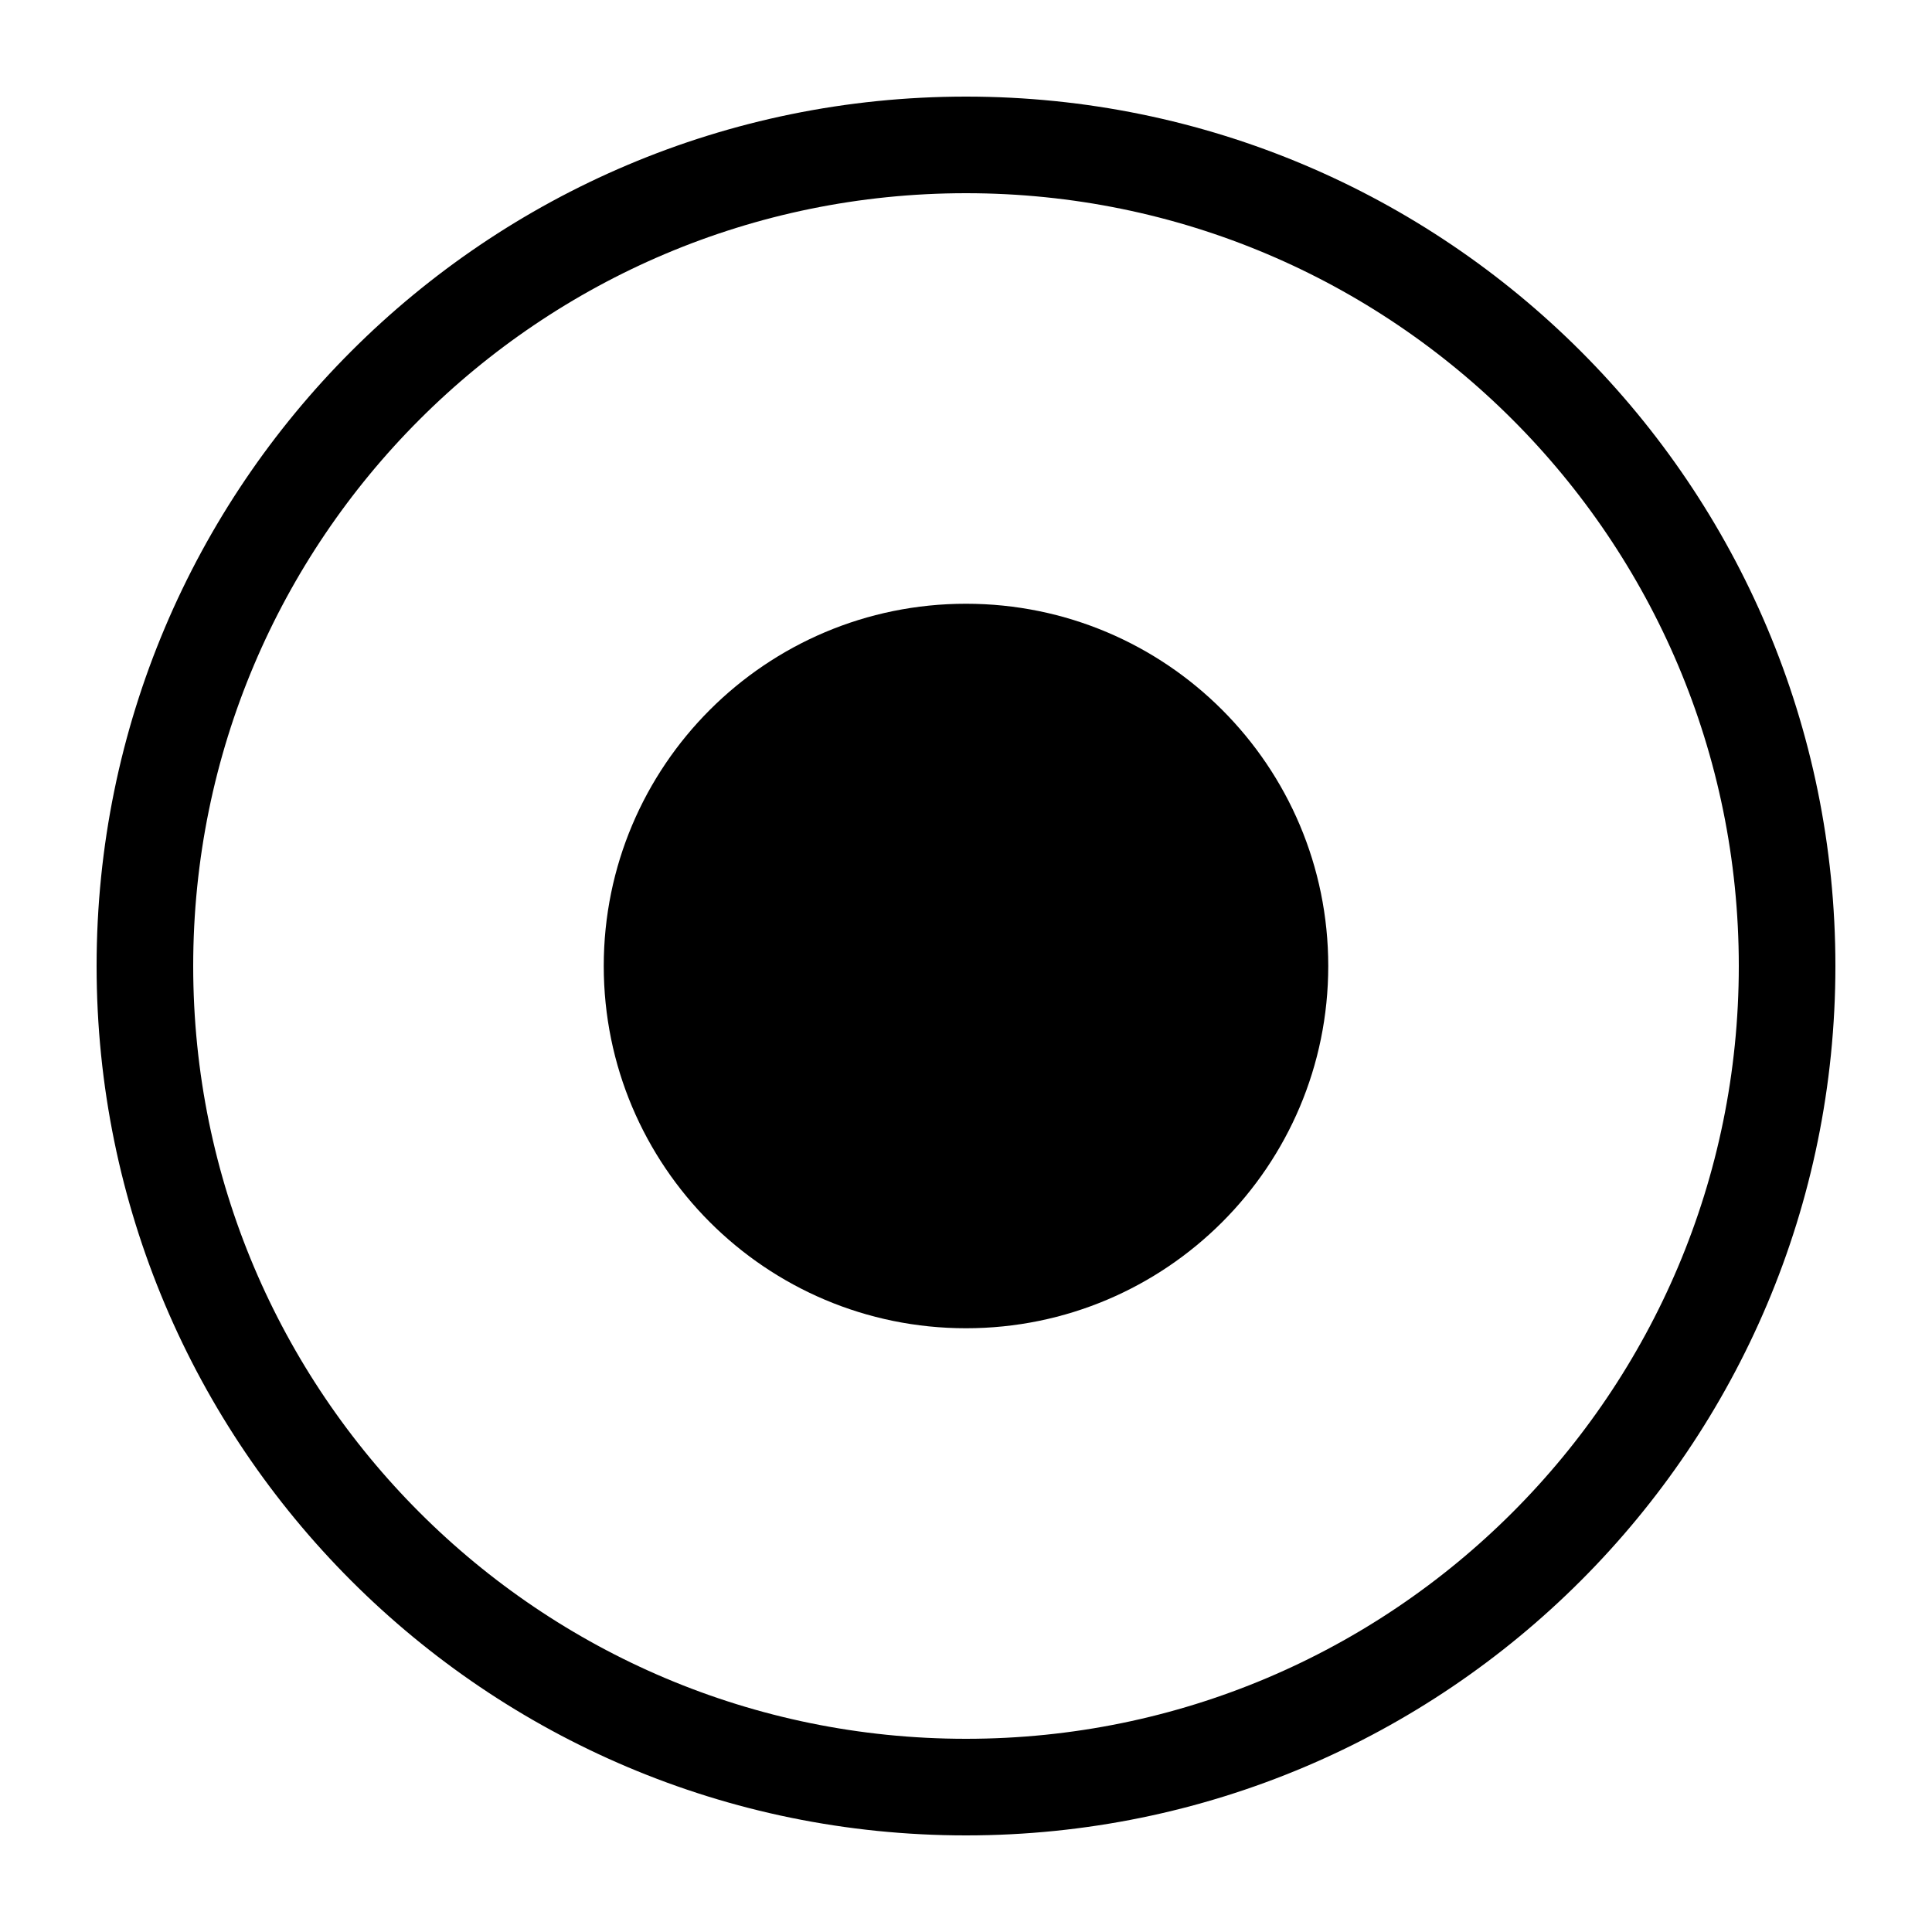
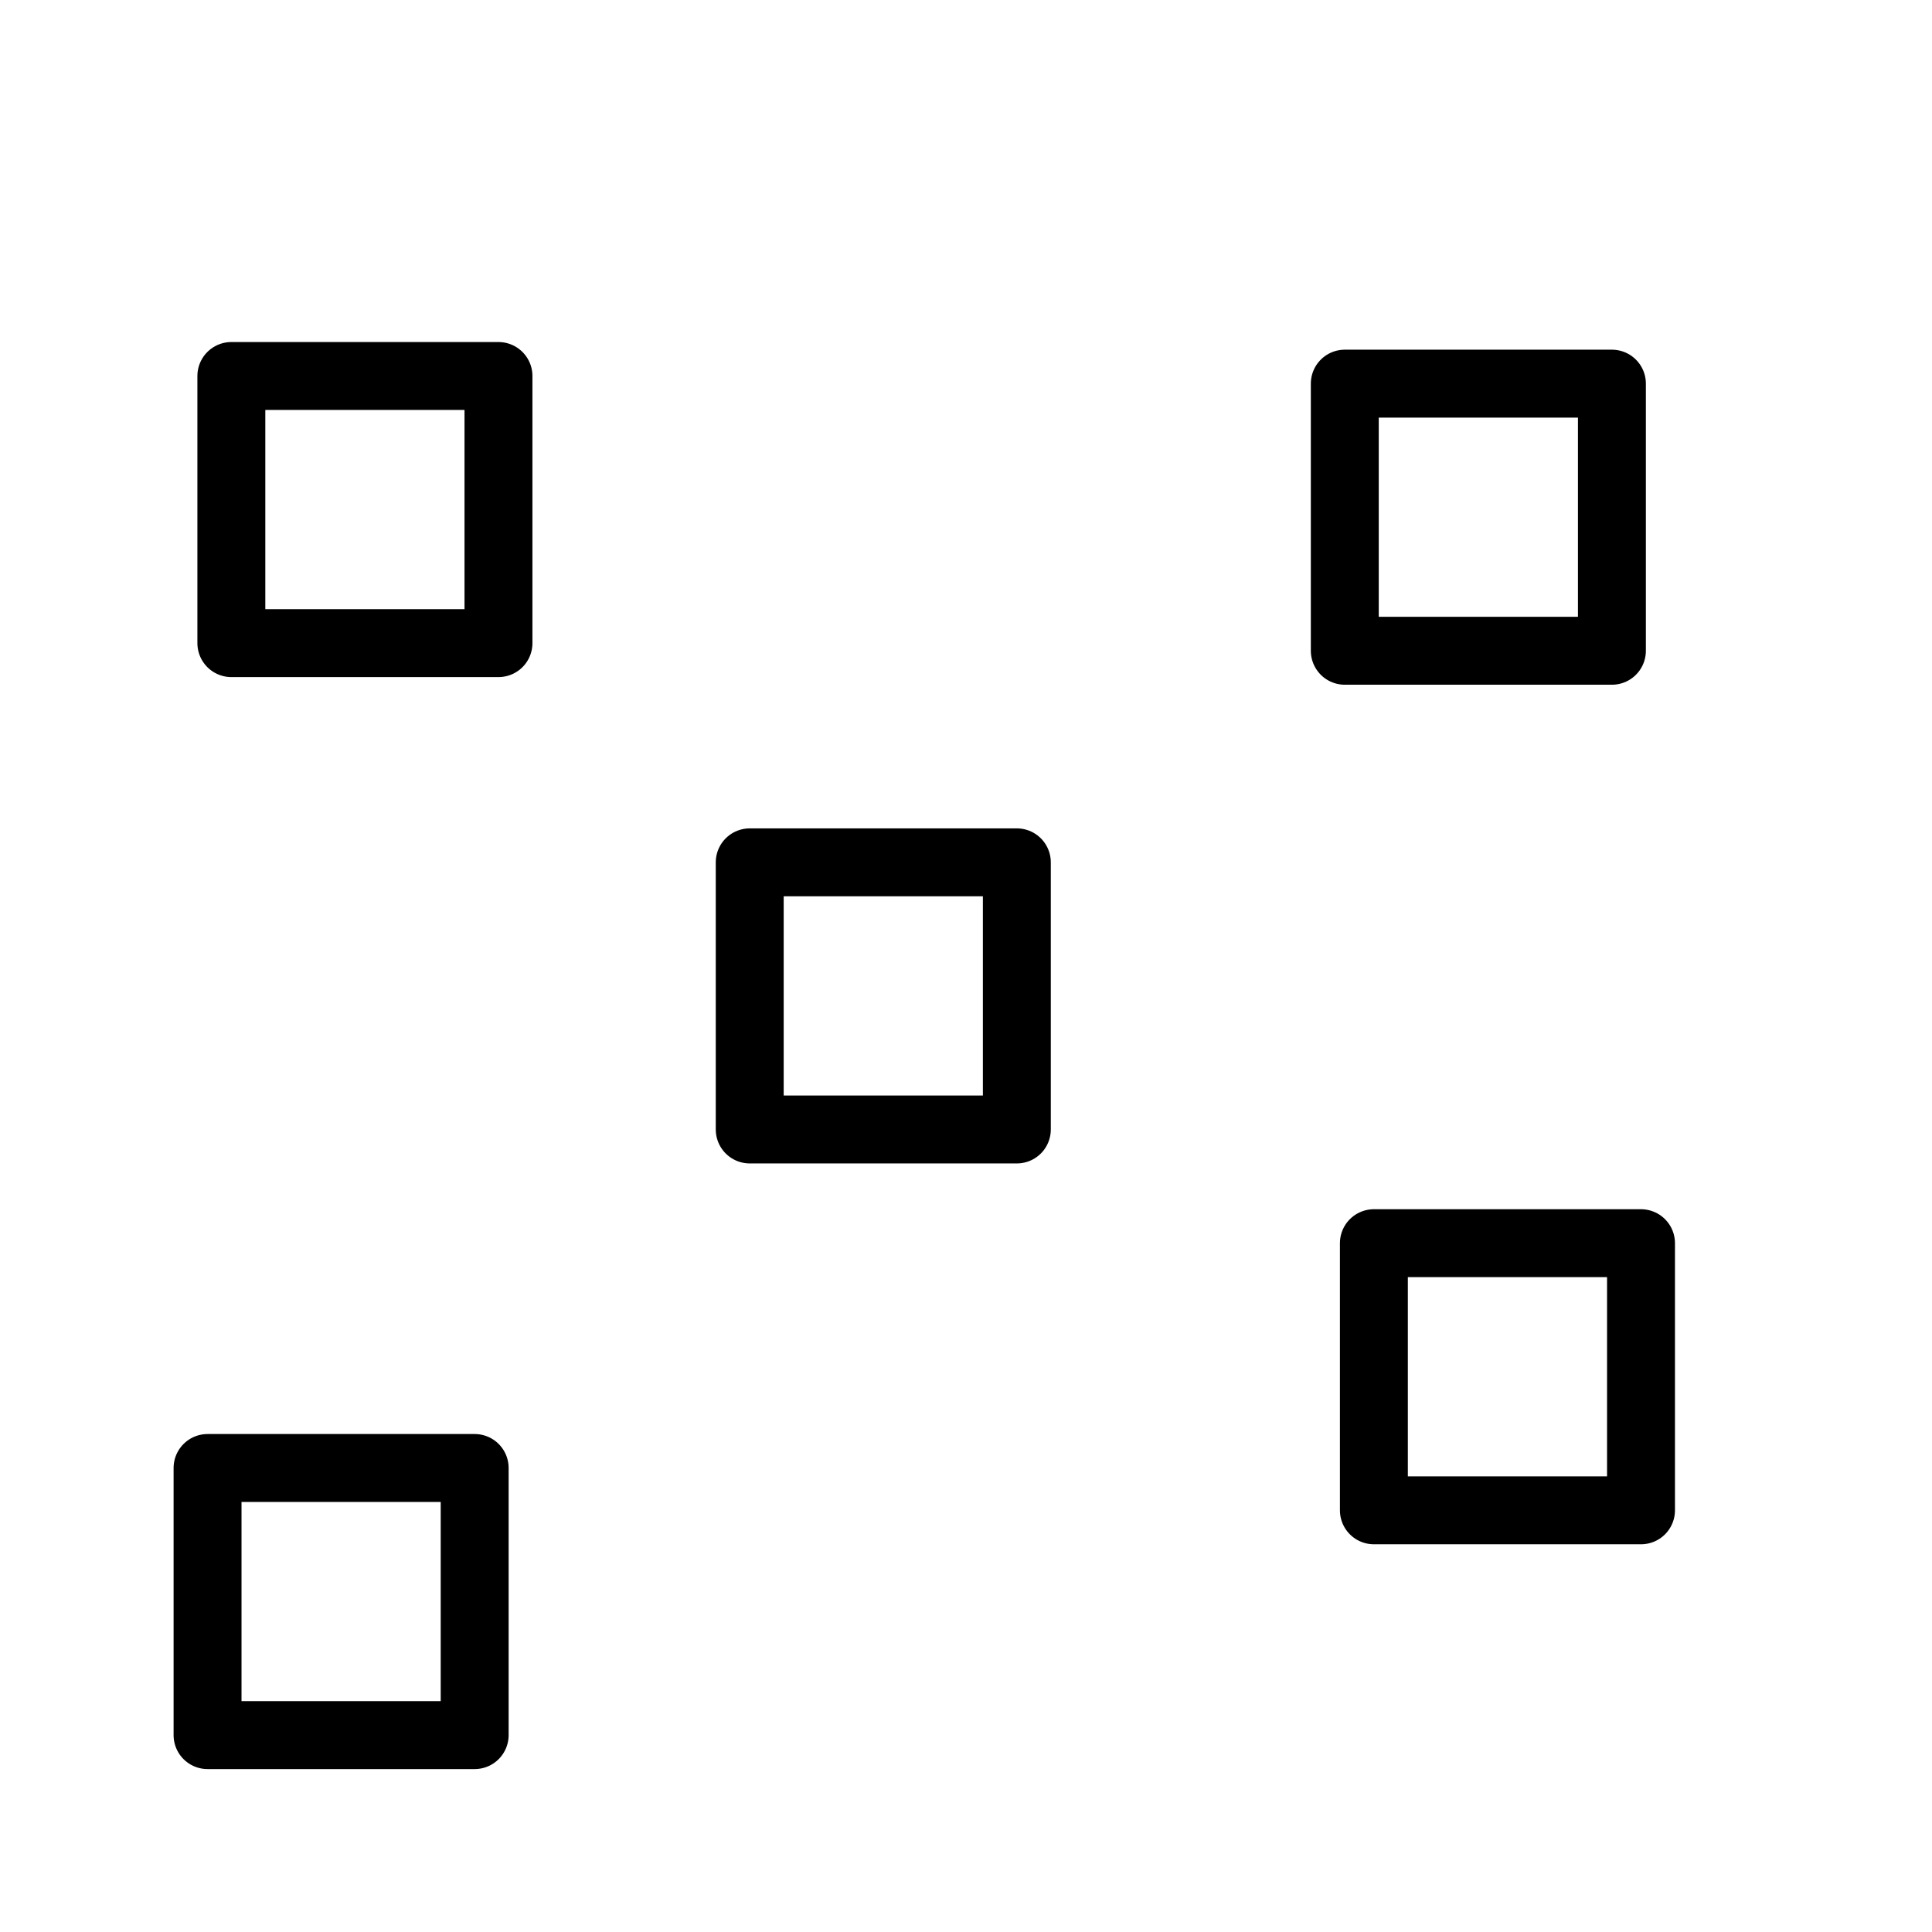
- <svg xmlns="http://www.w3.org/2000/svg" width="40" height="40">
-   <g fill="none" fill-rule="evenodd">
-     <circle stroke="#000" stroke-width="2" cx="20" cy="20" r="17" />
-     <circle fill="#000" cx="20" cy="20" r="7.5" />
-   </g>
+ <svg xmlns="http://www.w3.org/2000/svg" viewBox="0 0 1024 1024" width="40" height="40">
+   <rect x="122.622" y="199.29" width="141.579" height="141.579" style="stroke: rgb(0, 0, 0); stroke-linejoin: round; stroke-linecap: round; fill-rule: evenodd; fill: none; stroke-width: 36px;" />
+   <rect x="712.768" y="203.339" width="141.579" height="141.579" style="stroke: rgb(0, 0, 0); stroke-linejoin: round; stroke-linecap: round; fill-rule: evenodd; fill: none; stroke-width: 36px;" />
+   <rect x="397.369" y="457.061" width="141.579" height="141.579" style="stroke: rgb(0, 0, 0); stroke-linejoin: round; stroke-linecap: round; fill-rule: evenodd; fill: none; stroke-width: 36px; paint-order: fill markers;" />
+   <rect x="110.006" y="778.065" width="141.579" height="141.579" style="stroke: rgb(0, 0, 0); stroke-linejoin: round; stroke-linecap: round; fill-rule: evenodd; fill: none; stroke-width: 36px;" />
+   <rect x="728.188" y="658.916" width="141.579" height="141.579" style="stroke: rgb(0, 0, 0); stroke-linejoin: round; stroke-linecap: round; fill-rule: evenodd; fill: none; stroke-width: 36px;" />
</svg>
